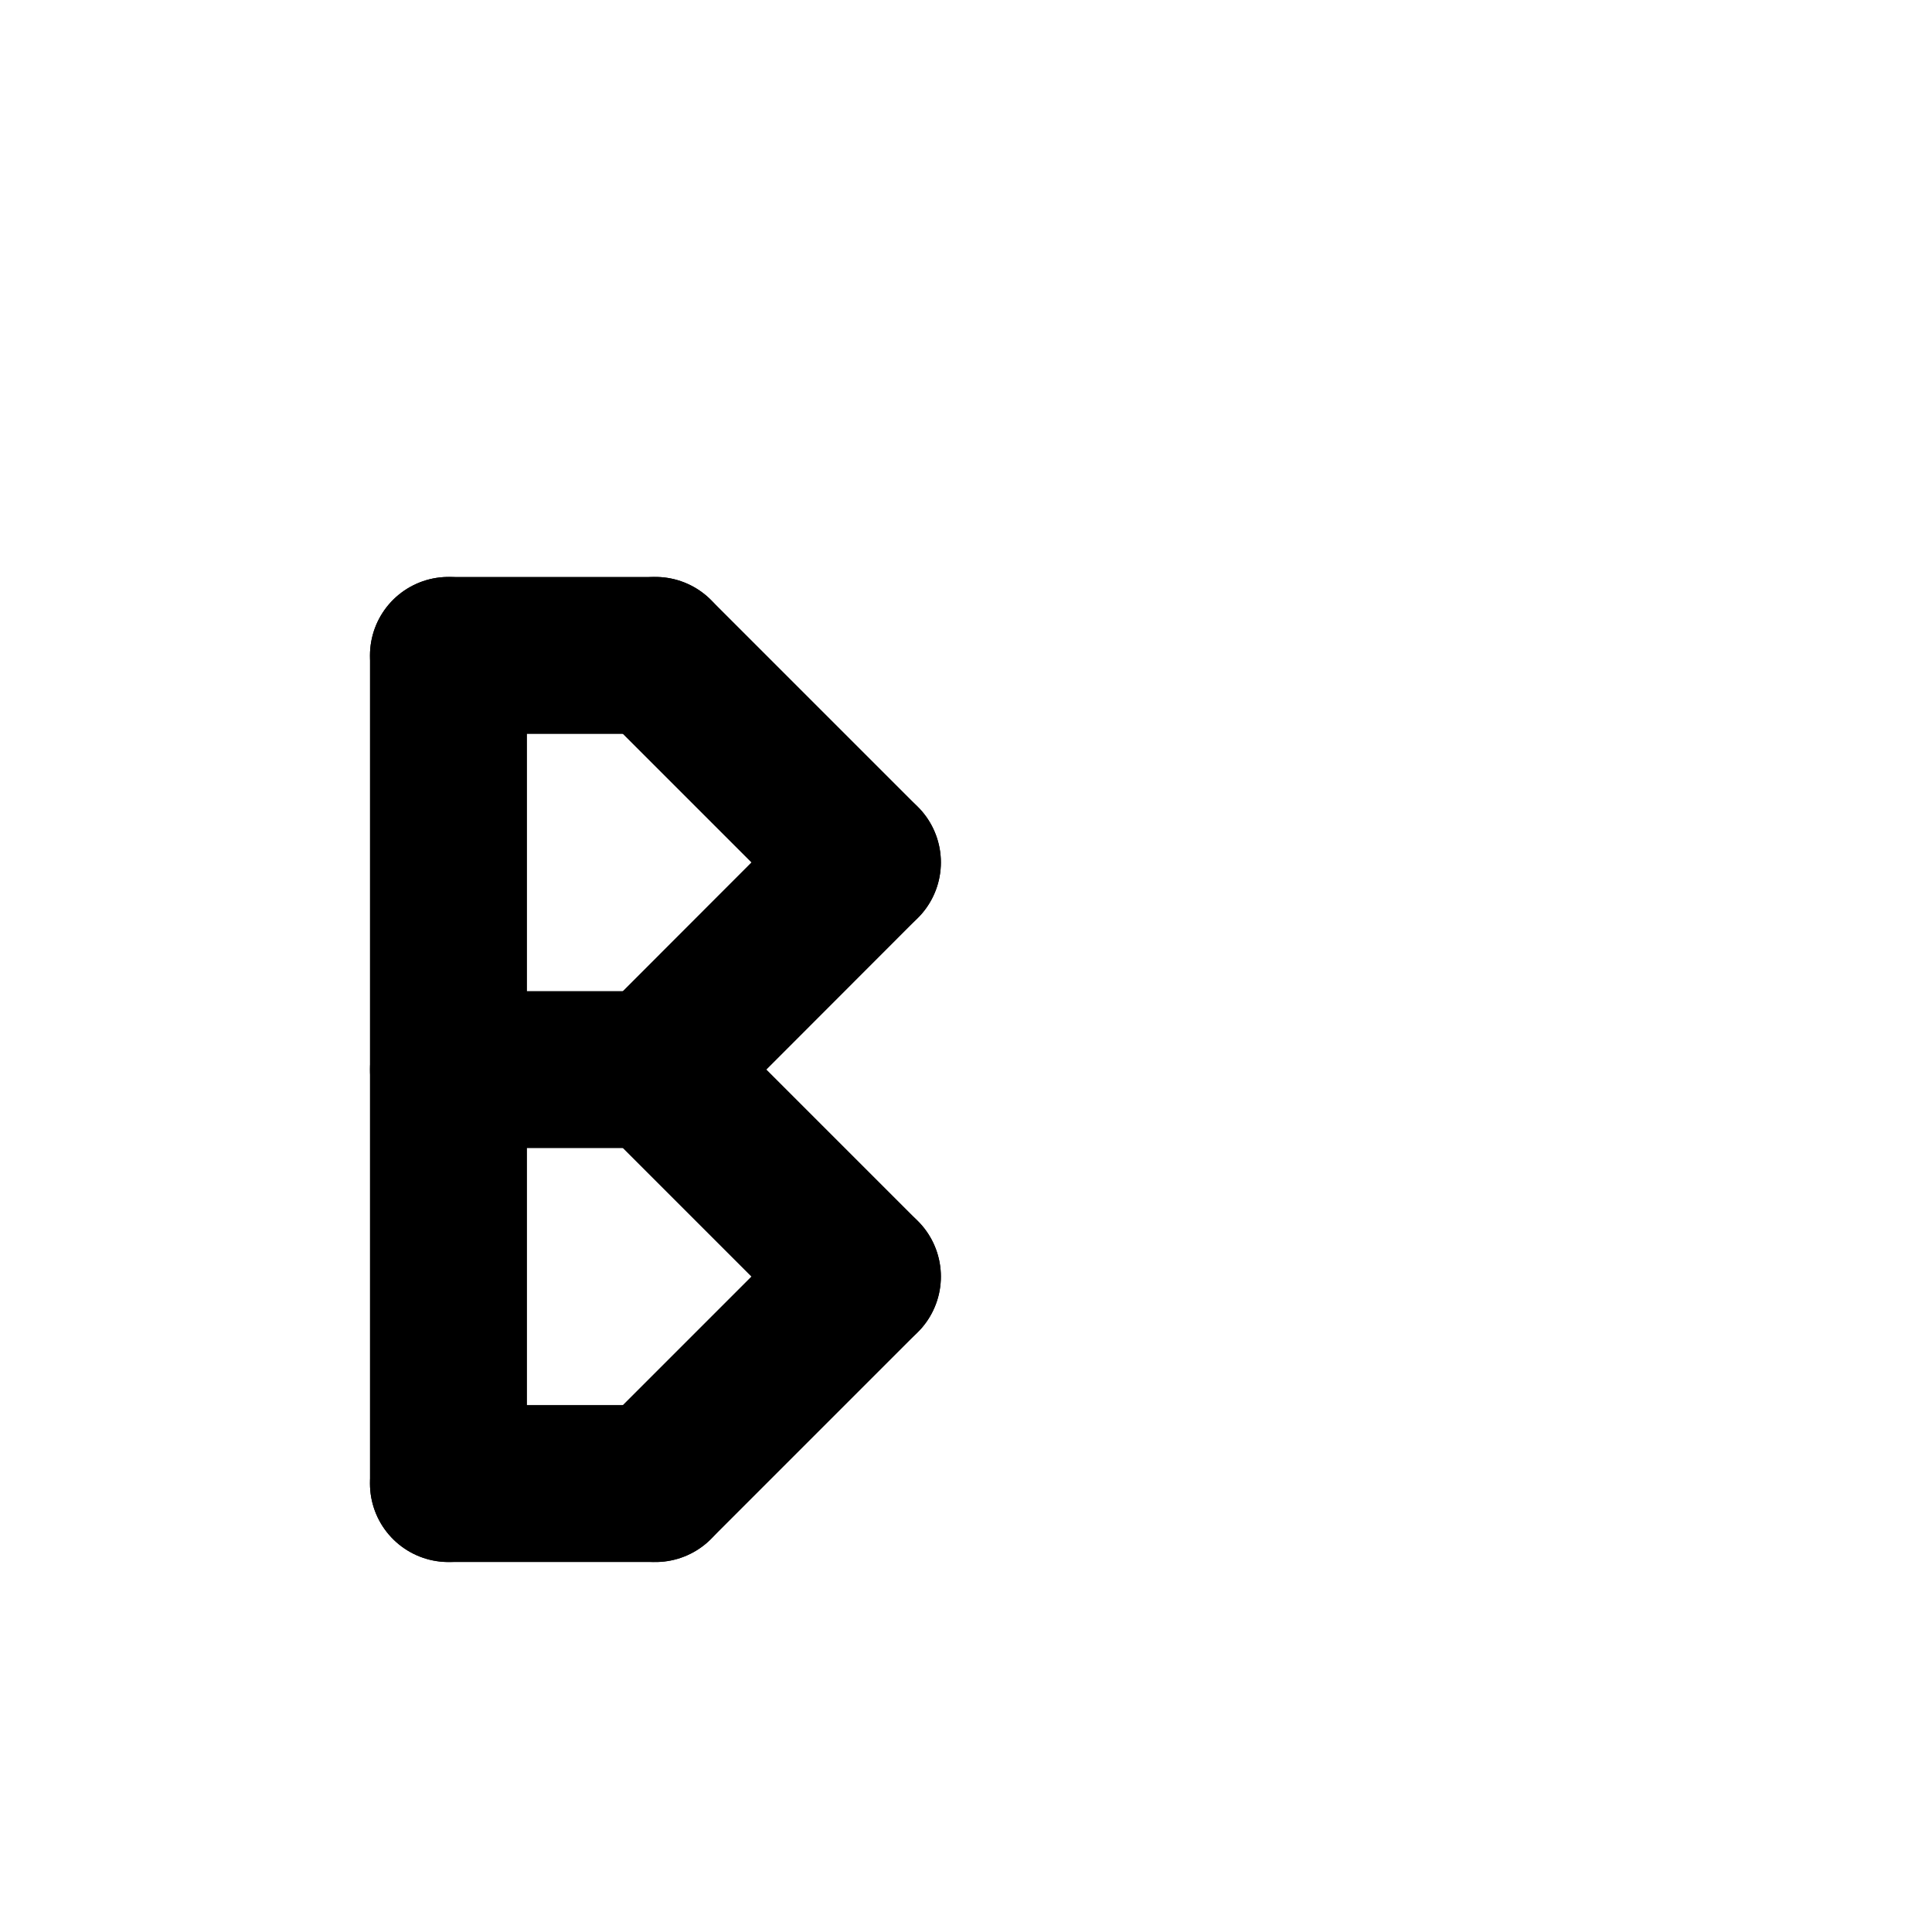
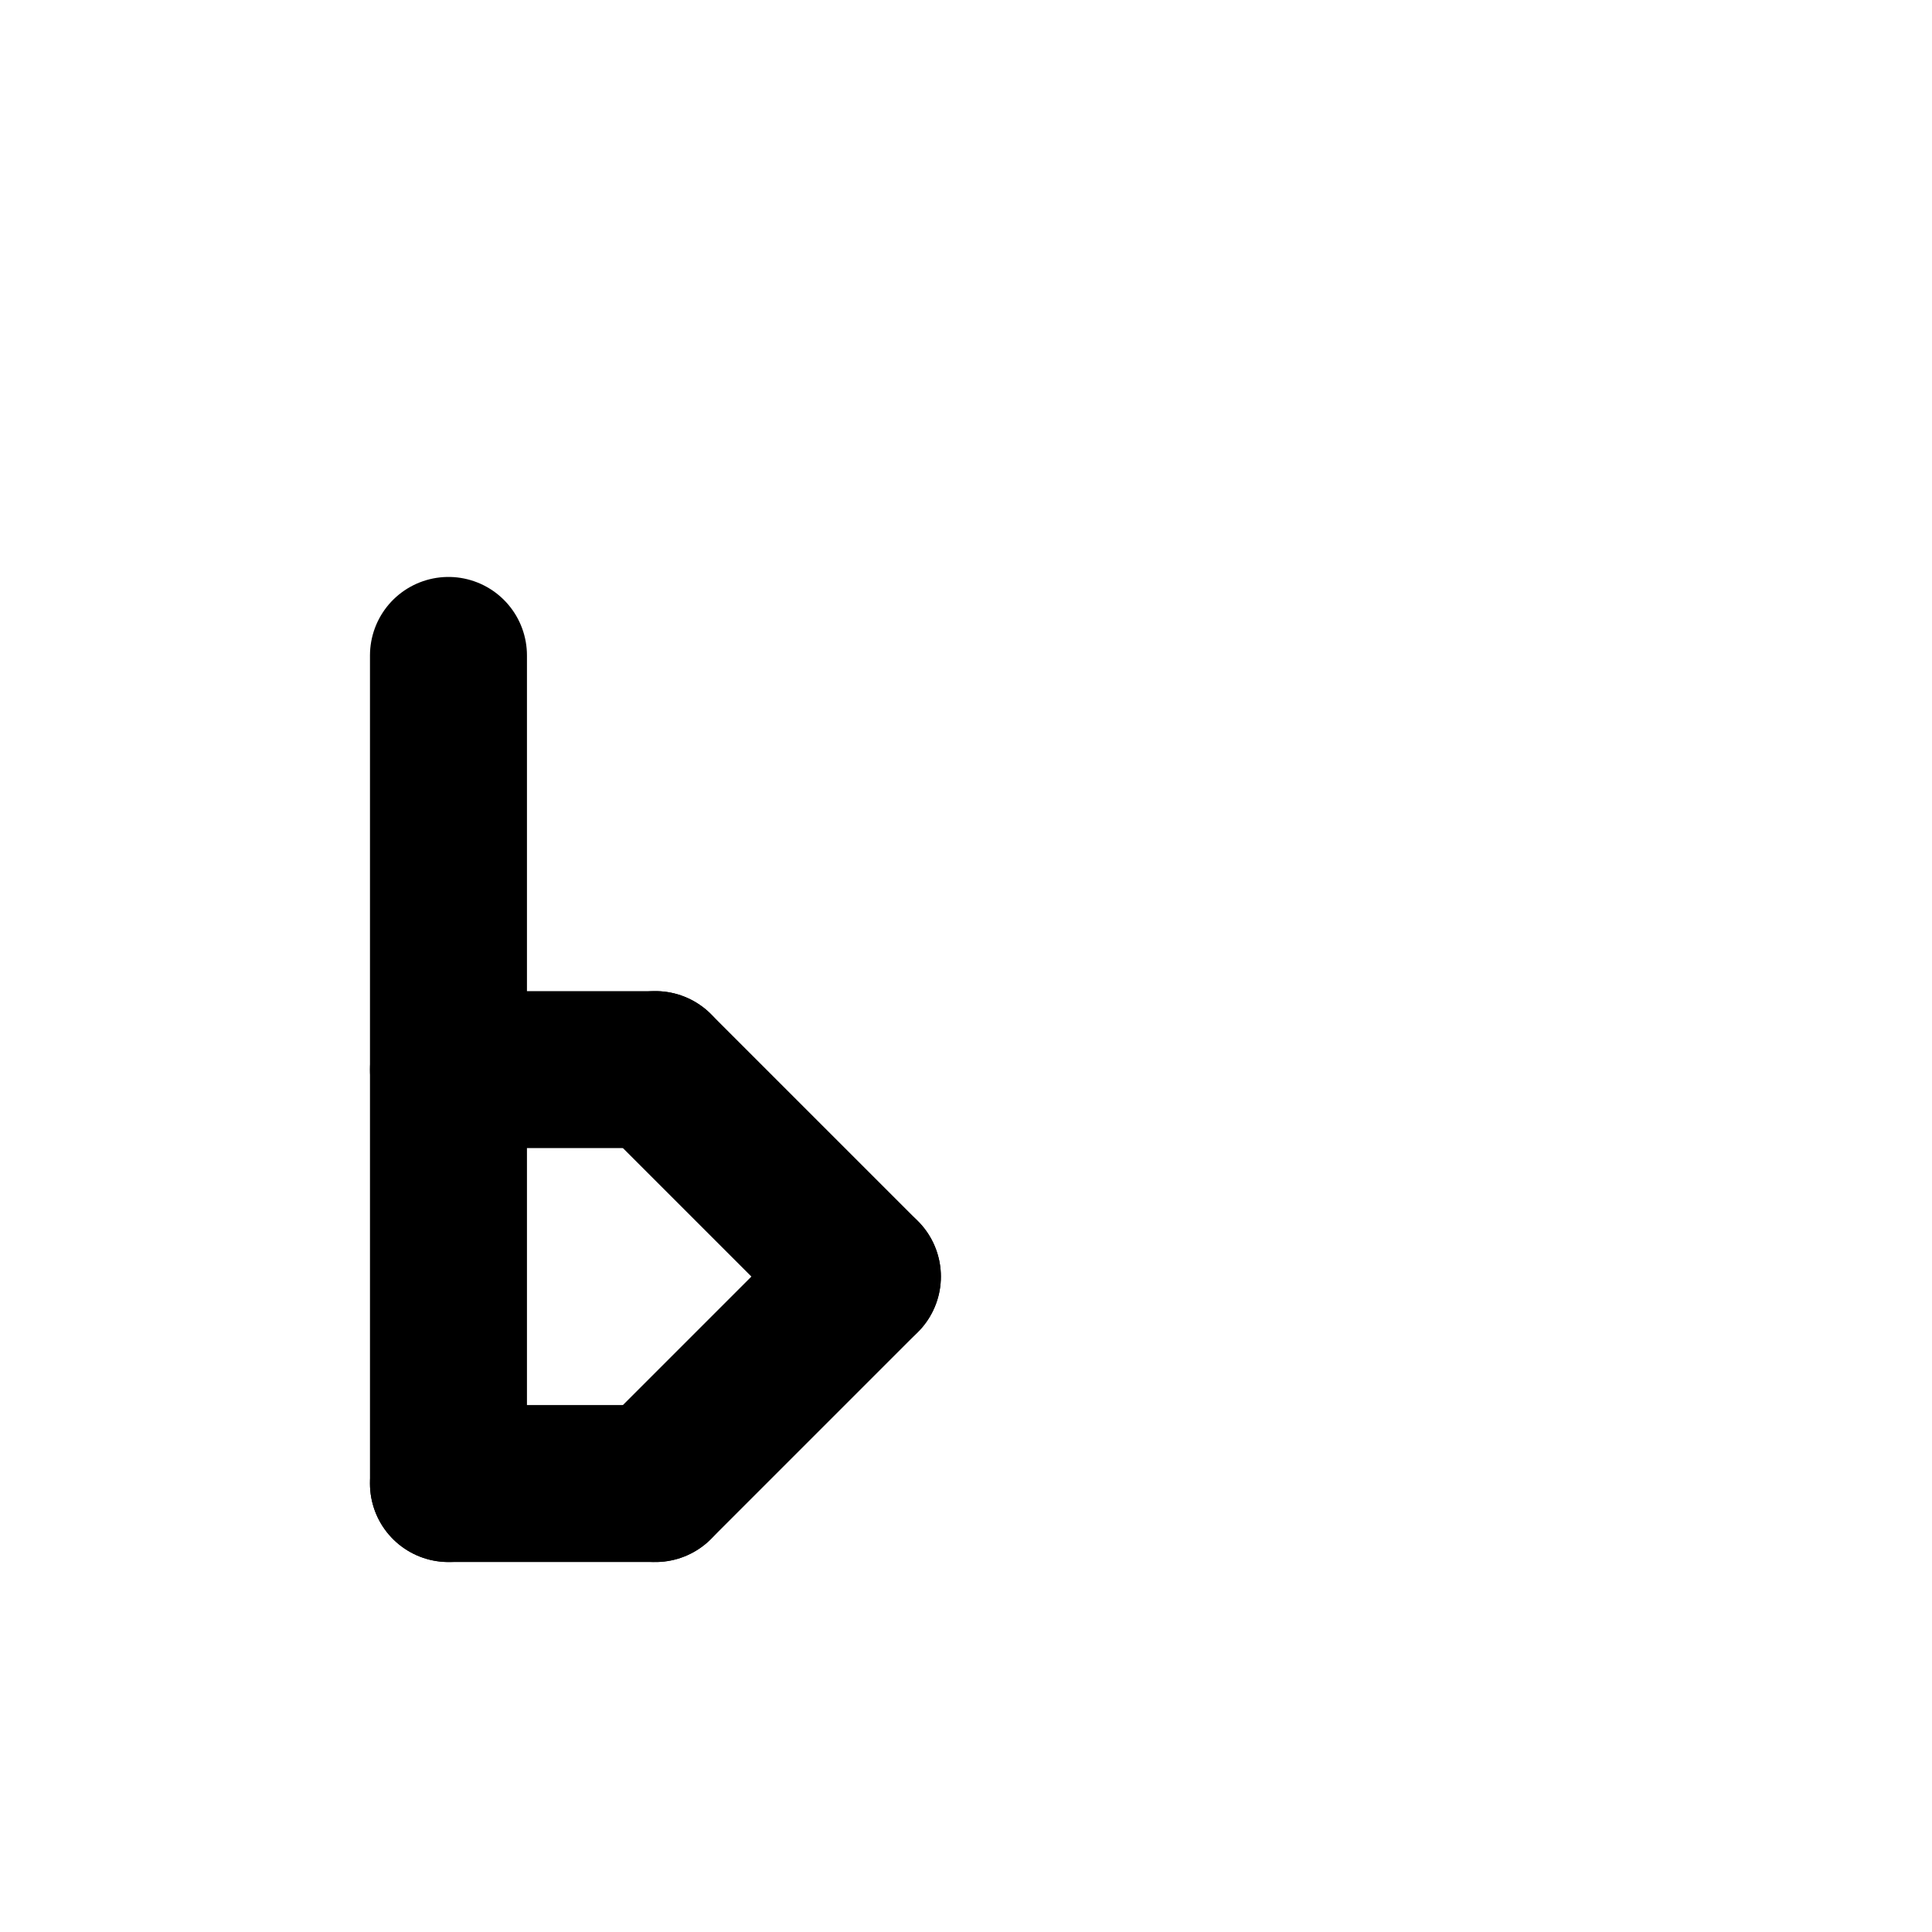
<svg xmlns="http://www.w3.org/2000/svg" viewBox="0 0 8 8" width="8" height="8">
  <rect width="8" height="8" fill="#ffffff" />
  <g fill="none" stroke="#000000" stroke-width="0.65" stroke-linecap="round">
    <line x1="1.857" y1="2.714" x2="1.857" y2="6.143" />
-     <line x1="1.857" y1="2.714" x2="2.714" y2="2.714" />
-     <line x1="2.714" y1="2.714" x2="3.571" y2="3.571" />
-     <line x1="3.571" y1="3.571" x2="2.714" y2="4.429" />
+     <line x1="1.857" y1="6.143" x2="2.714" y2="6.143" />
+     <line x1="2.714" y1="6.143" x2="3.571" y2="5.286" />
+     <line x1="3.571" y1="5.286" x2="2.714" y2="4.429" />
    <line x1="2.714" y1="4.429" x2="1.857" y2="4.429" />
-     <line x1="2.714" y1="4.429" x2="3.571" y2="5.286" />
-     <line x1="3.571" y1="5.286" x2="2.714" y2="6.143" />
-     <line x1="2.714" y1="6.143" x2="1.857" y2="6.143" />
  </g>
</svg>
